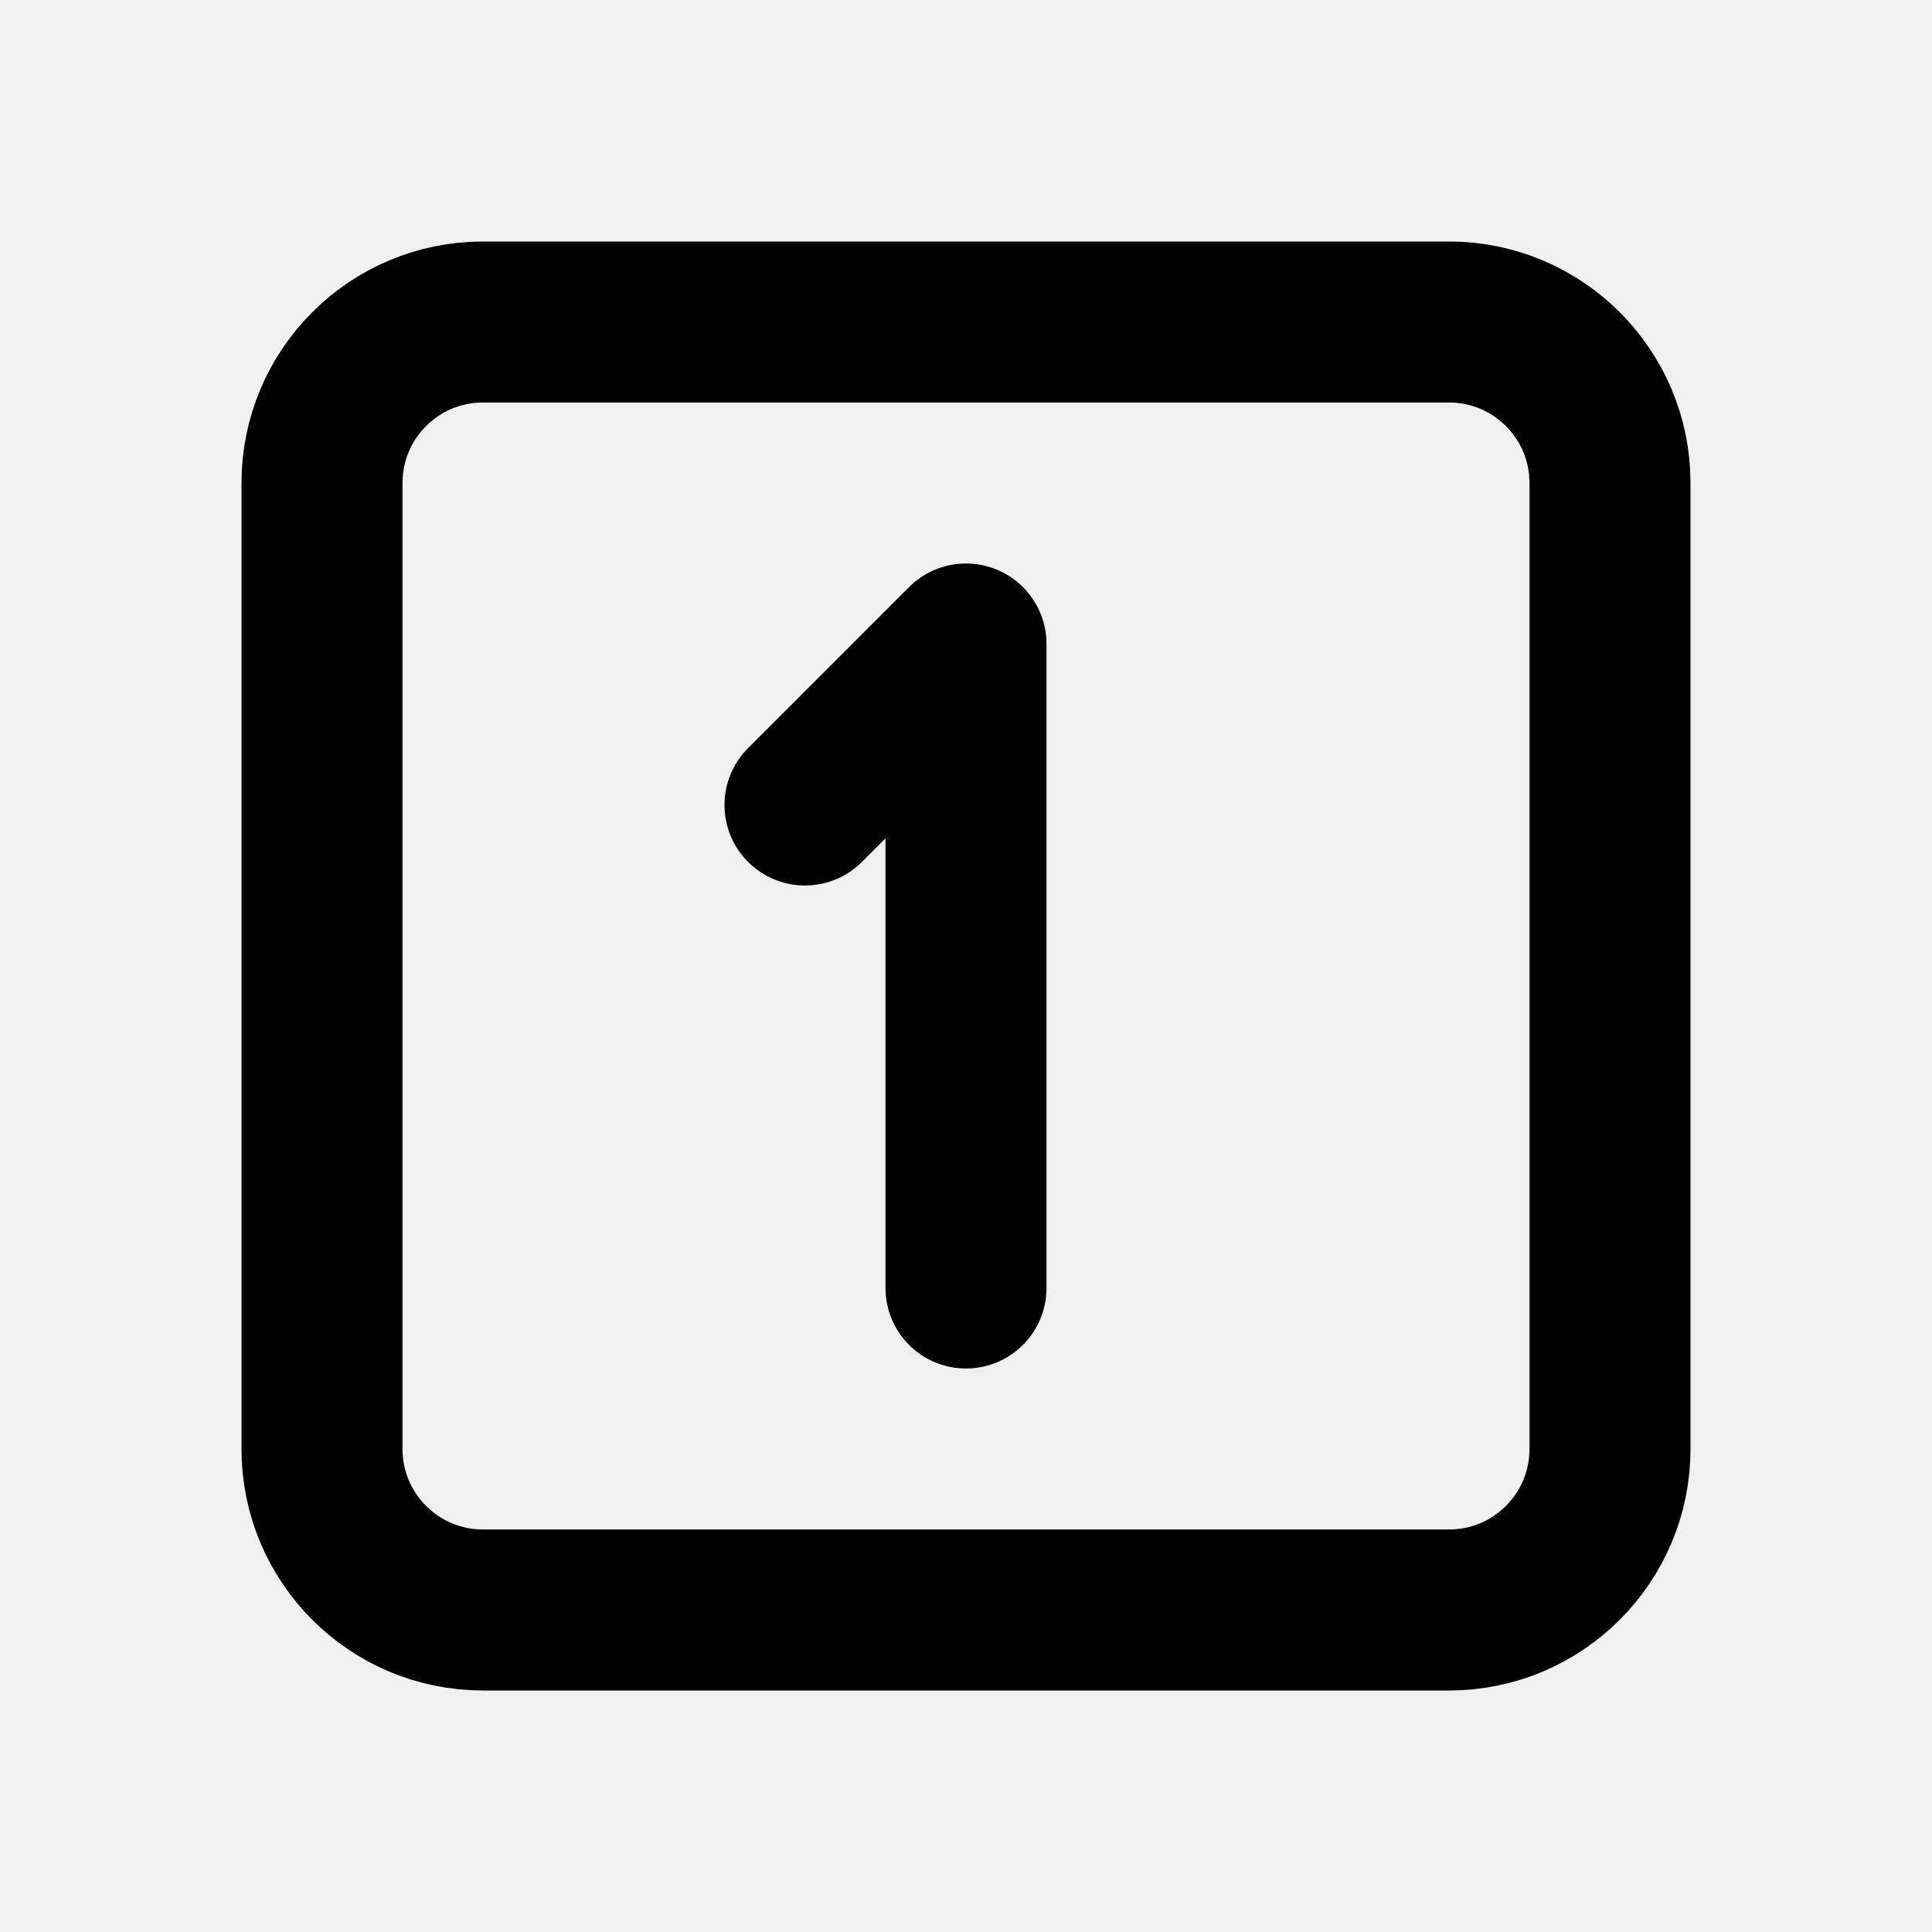
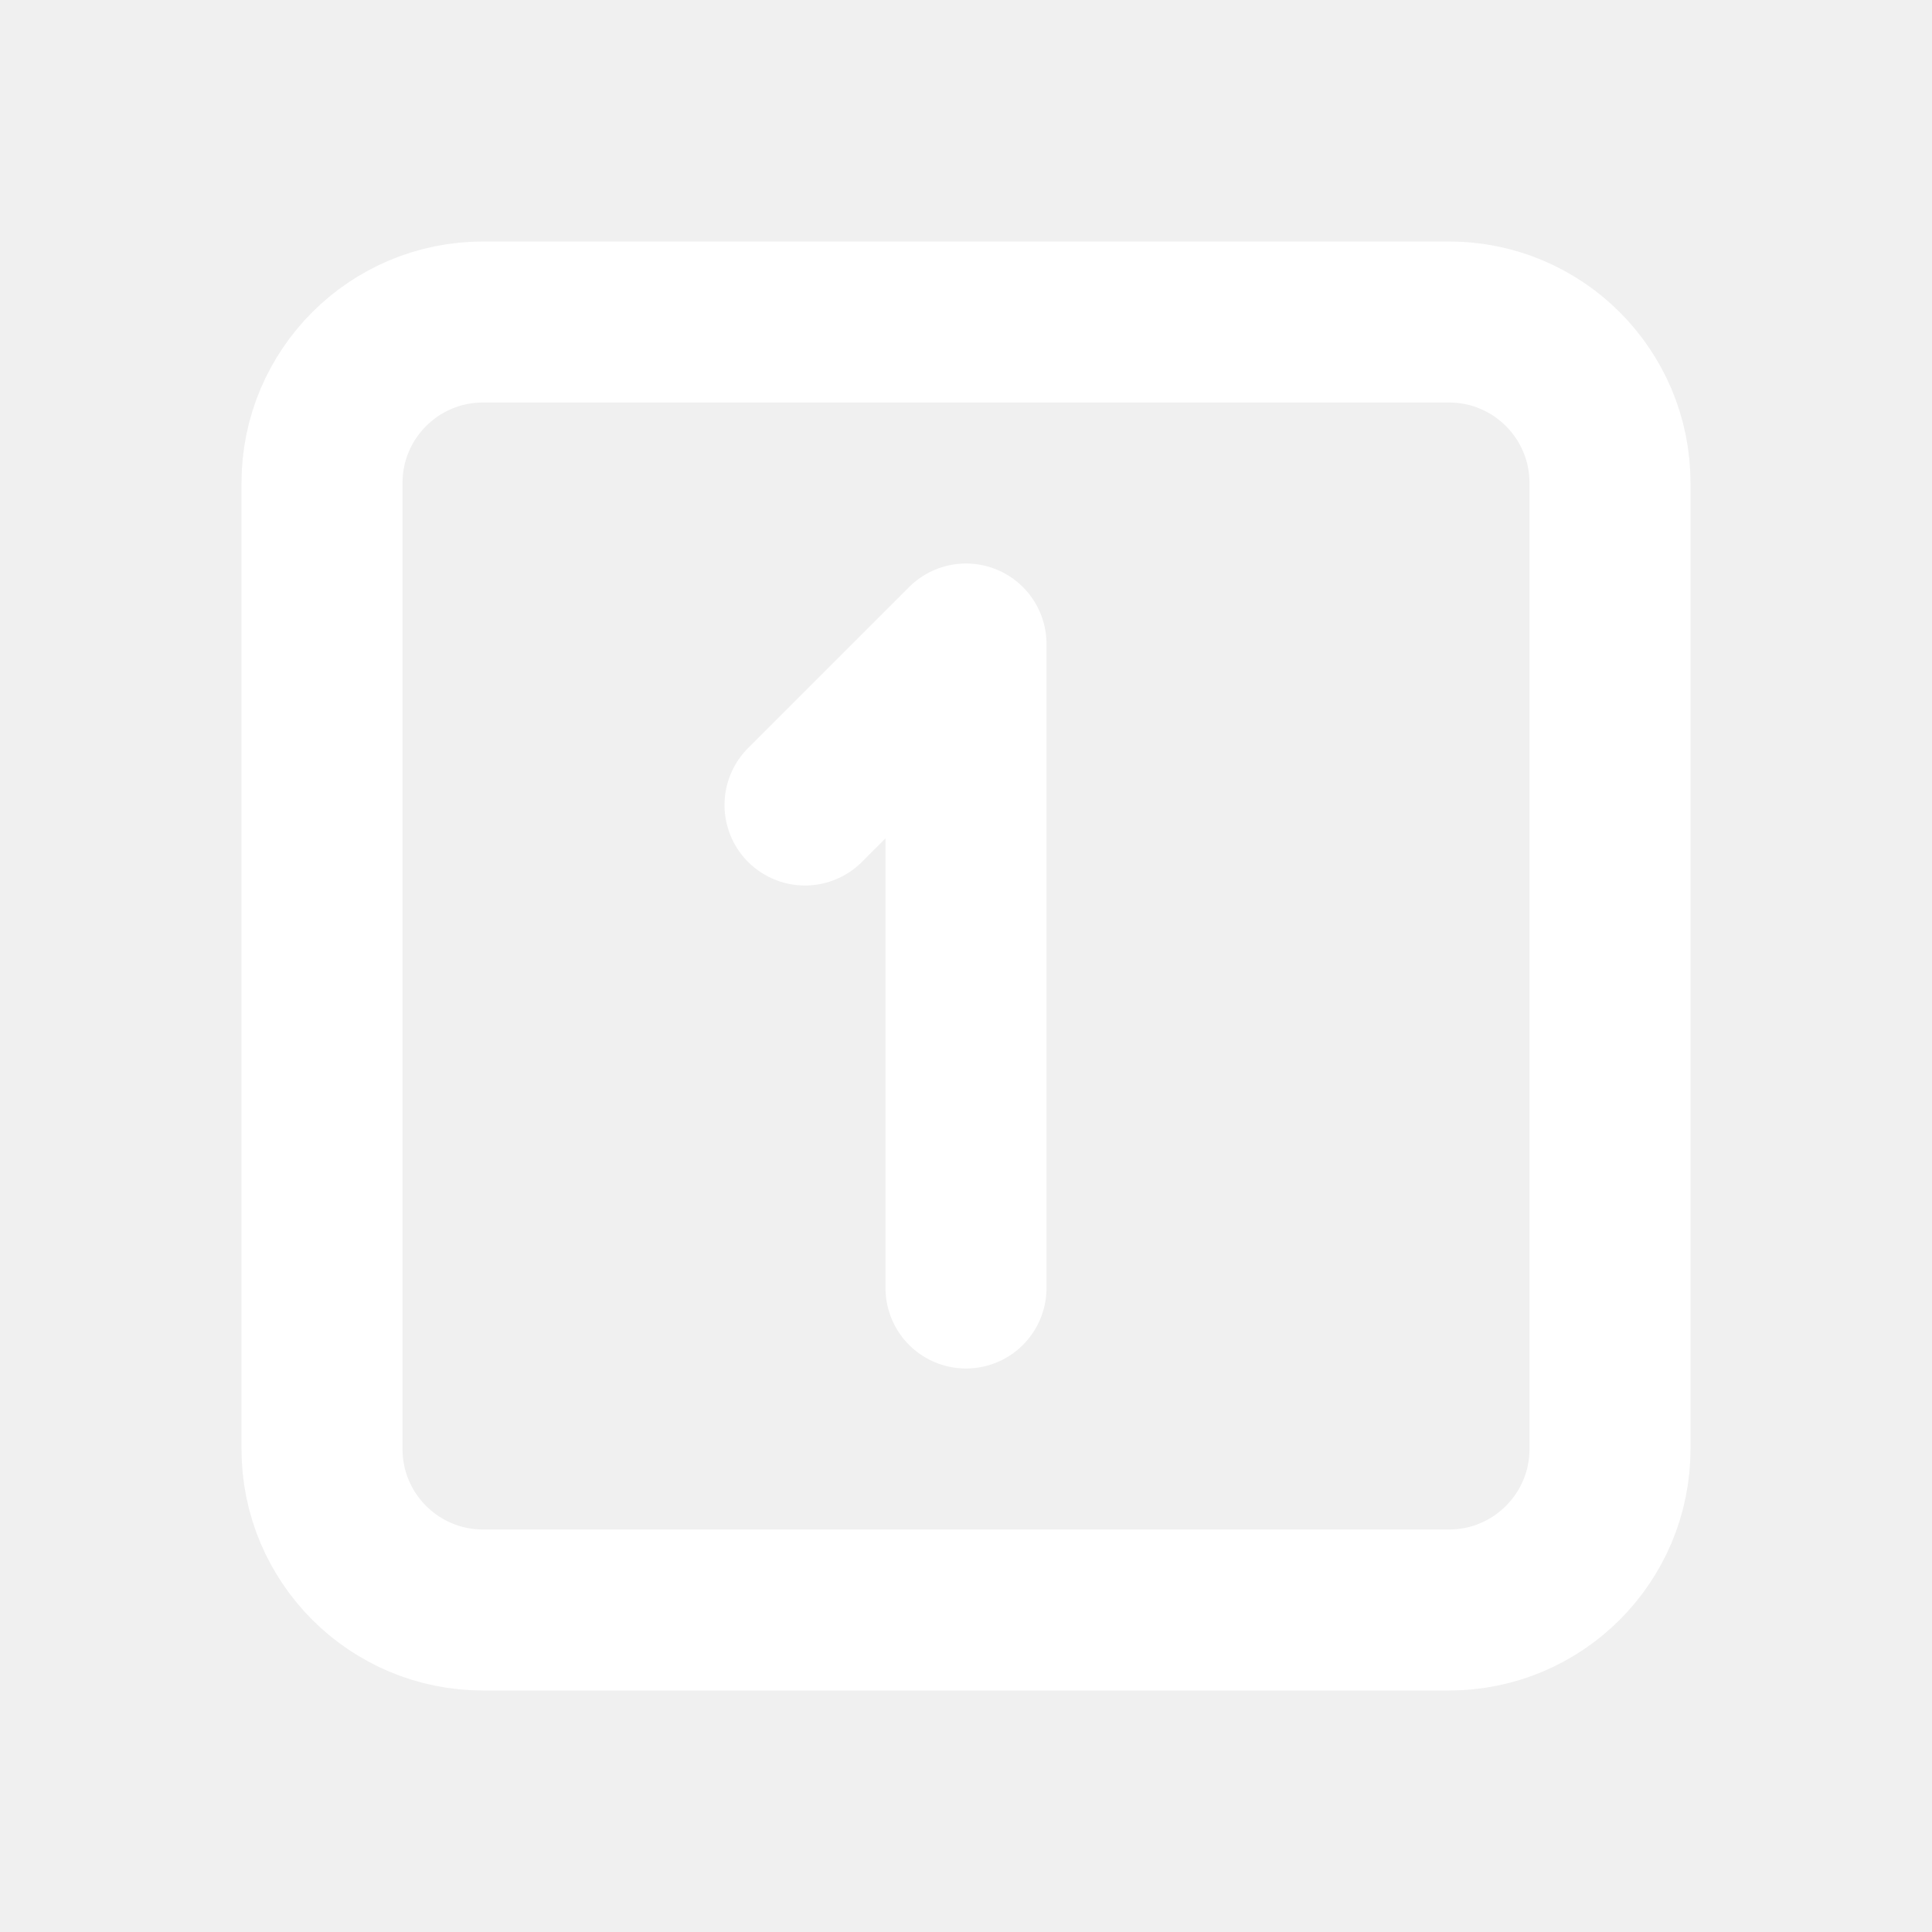
- <svg xmlns="http://www.w3.org/2000/svg" class="icon icon-tabler icon-tabler-square-1" width="24" height="24" viewBox="0 0 24 24" stroke-width="2" stroke="currentColor" fill="none" stroke-linecap="round" stroke-linejoin="round">
+ <svg xmlns="http://www.w3.org/2000/svg" class="icon icon-tabler icon-tabler-square-1" width="24" height="24" viewBox="0 0 24 24" stroke-width="2" stroke="#ffffff" fill="none" stroke-linecap="round" stroke-linejoin="round">
  <path stroke="none" d="M0 0h24v24H0z" fill="none" />
  <path d="M12 16v-8l-2 2" />
  <rect x="4" y="4" width="16" height="16" rx="2" />
</svg>
